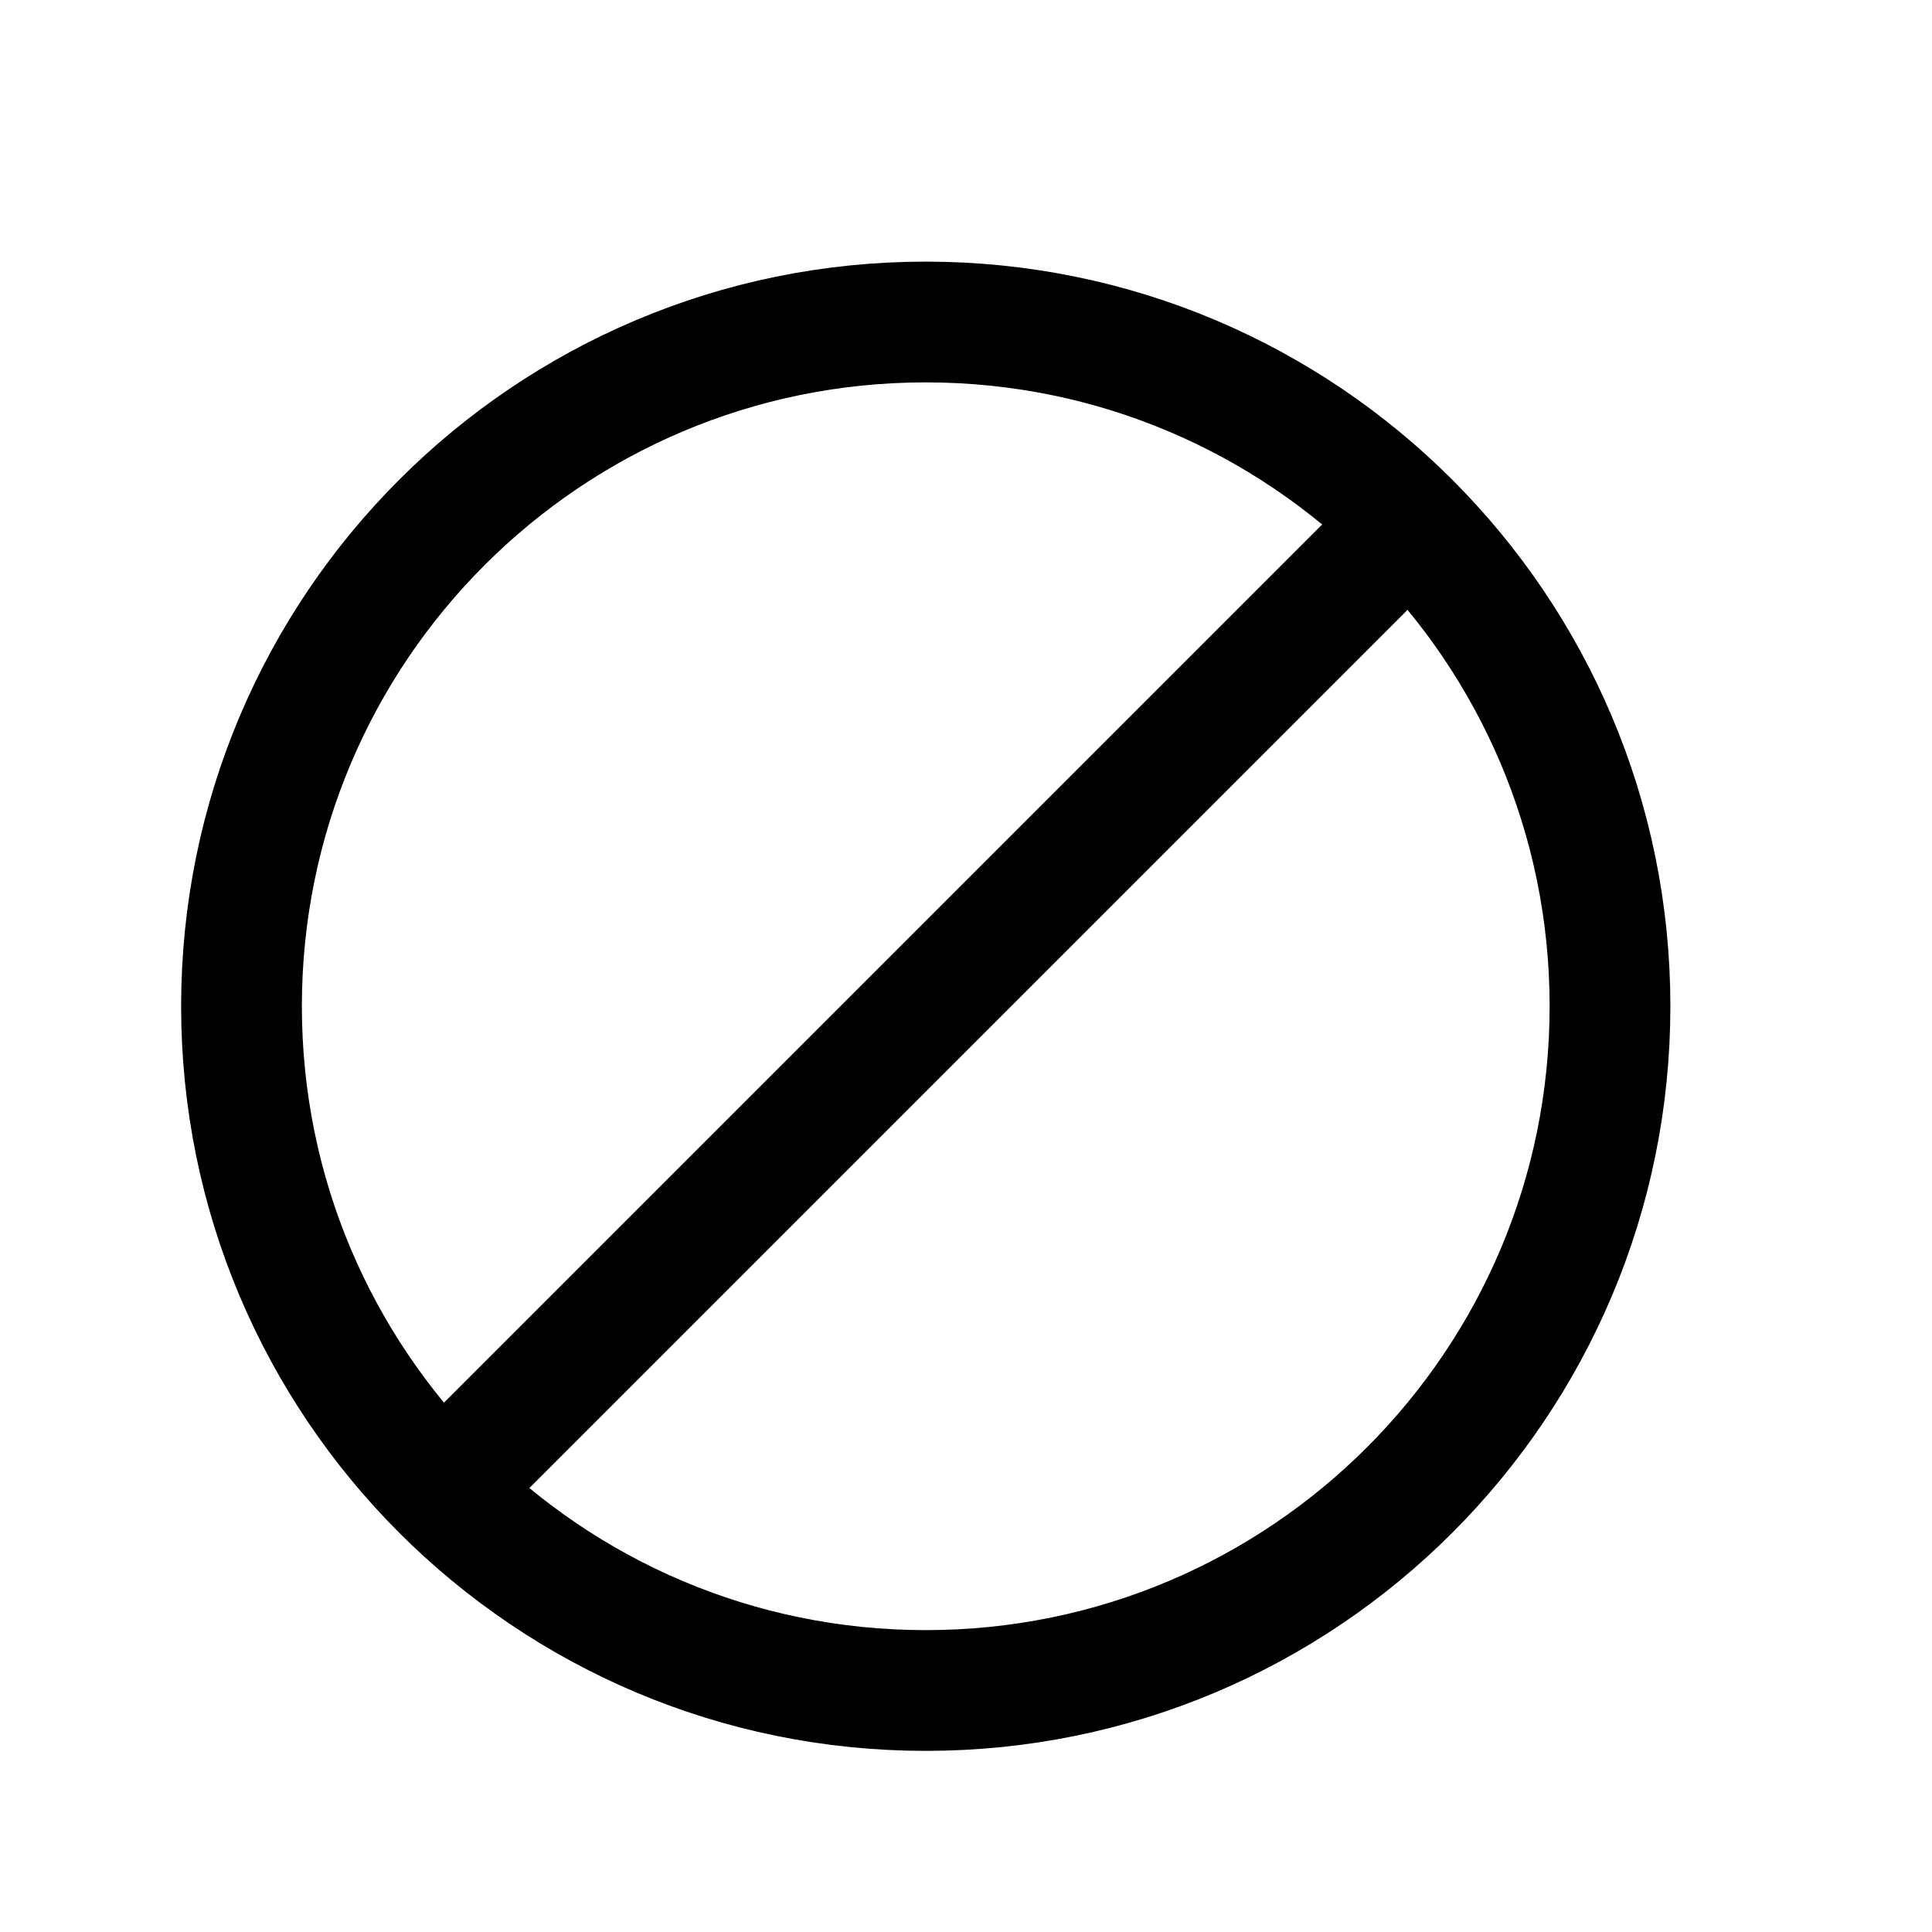
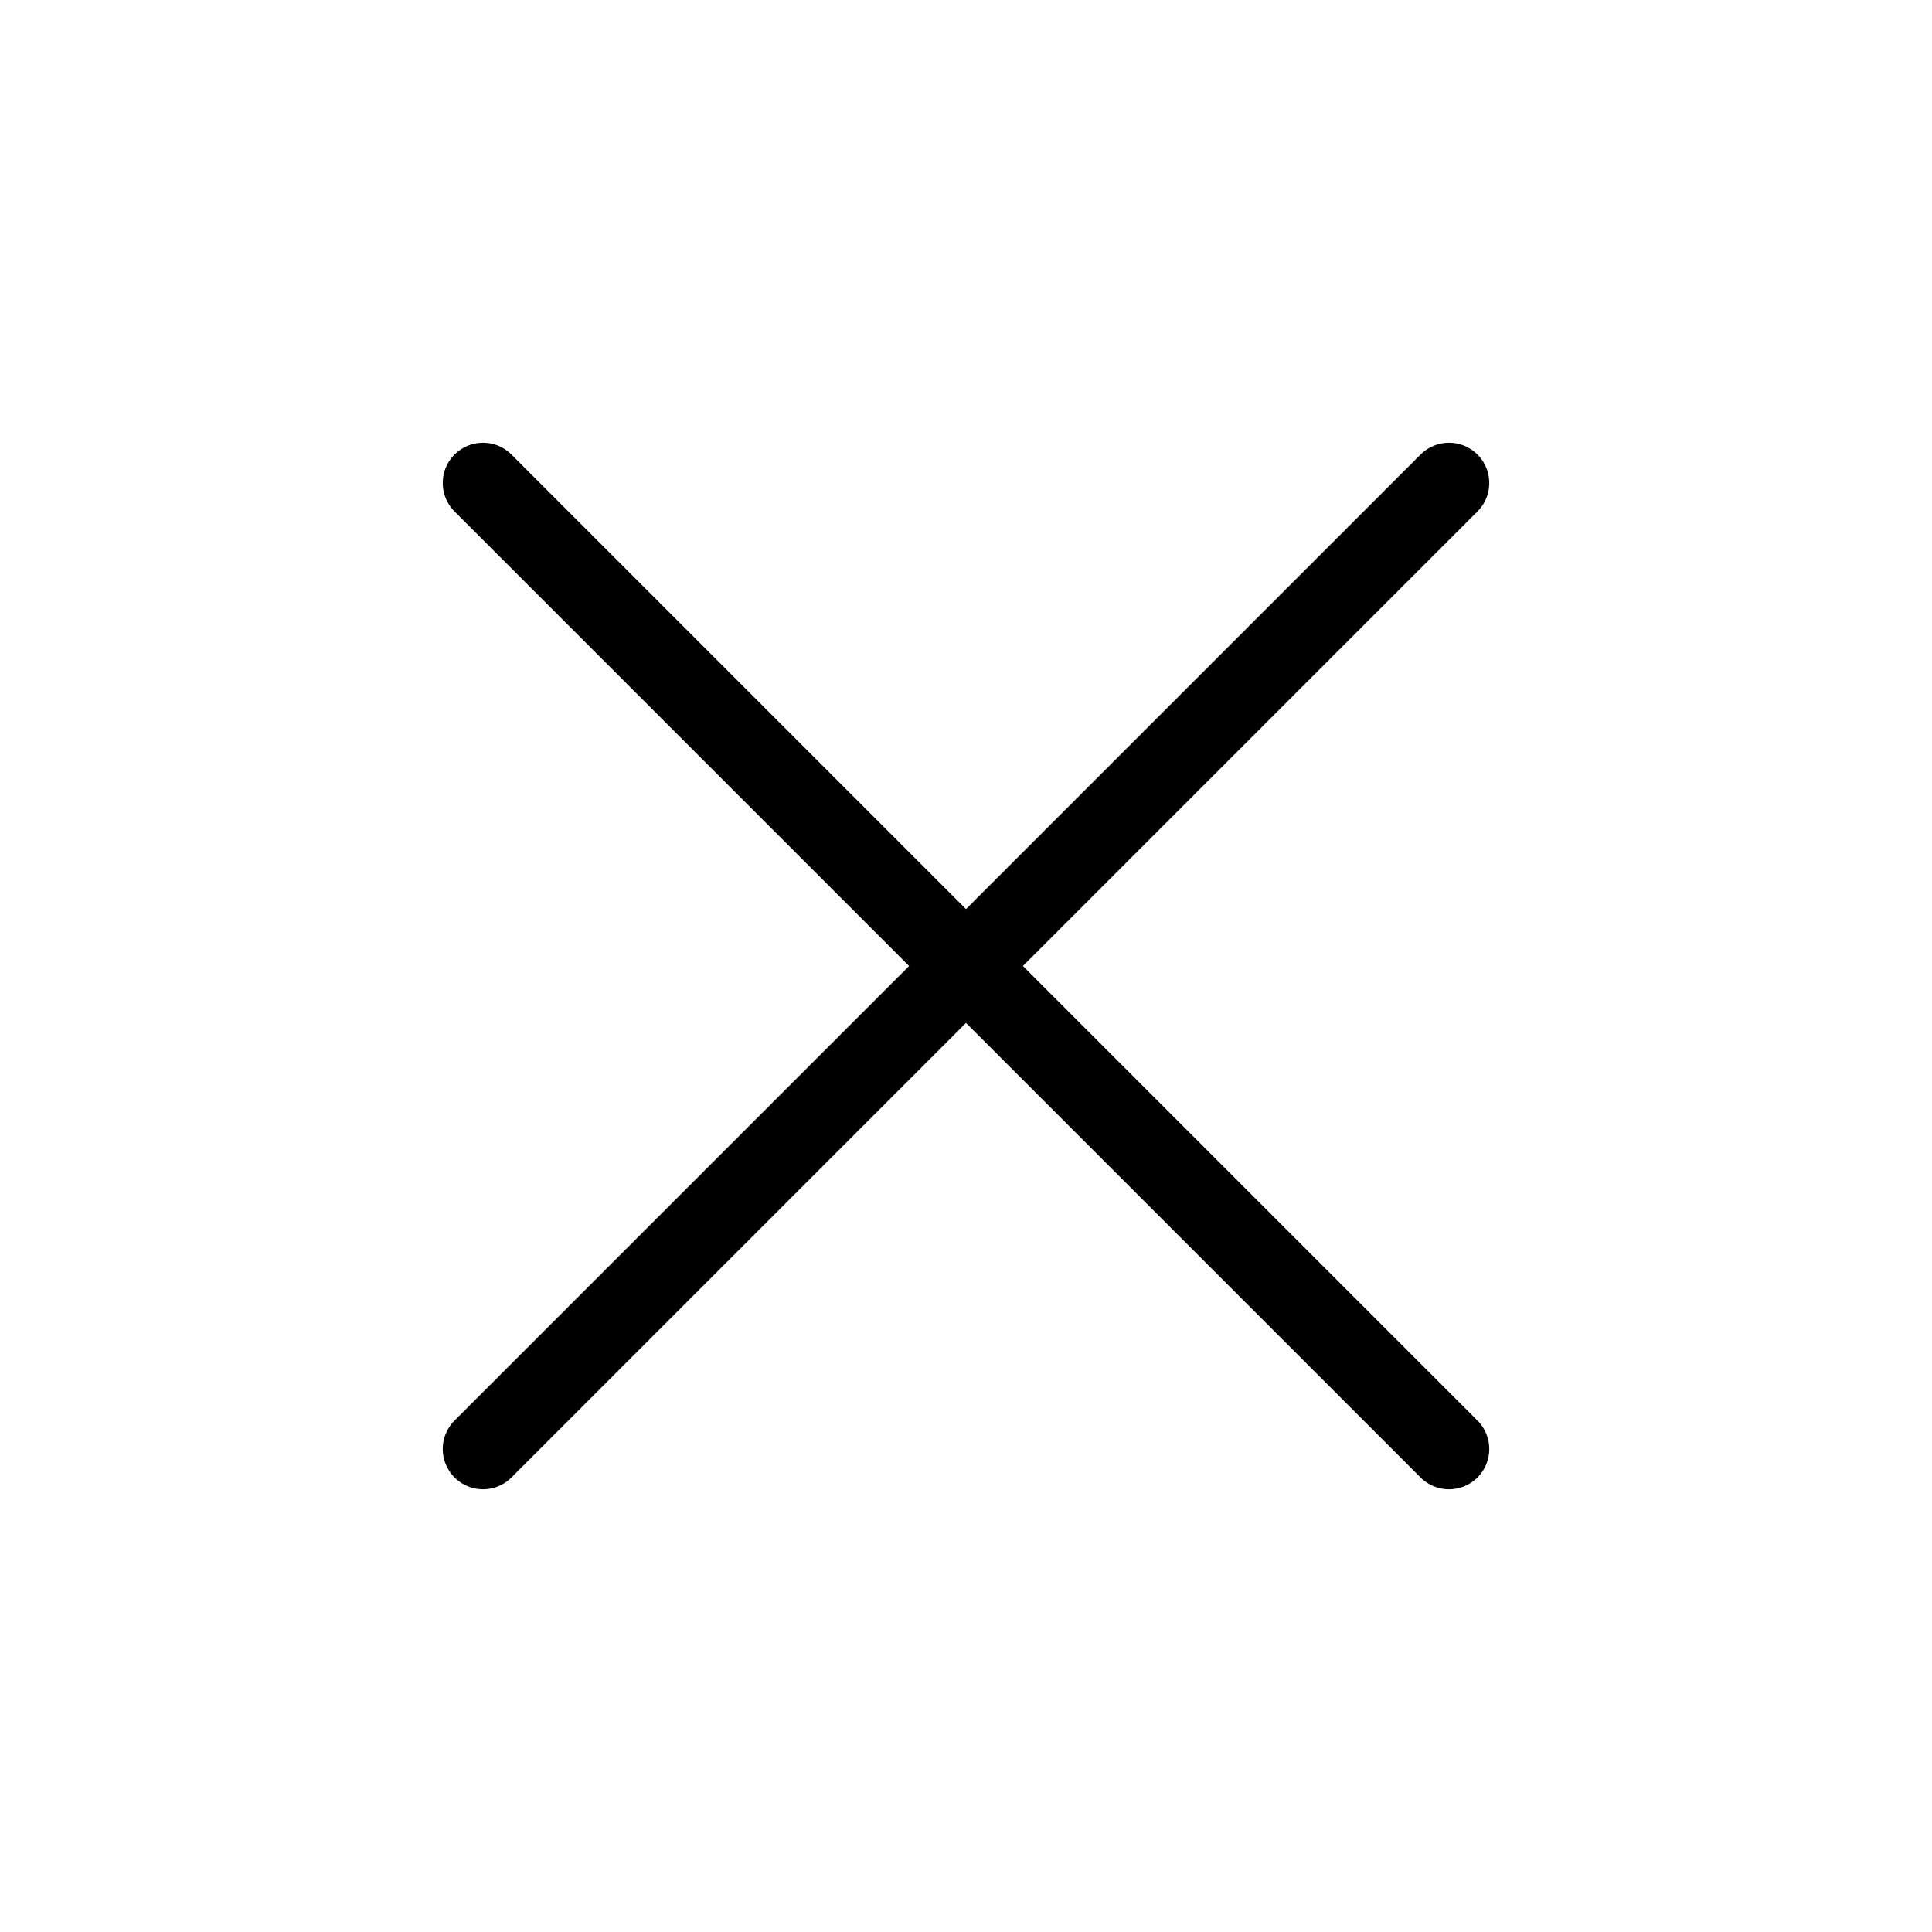
- <svg xmlns="http://www.w3.org/2000/svg" version="1.1" width="24" height="24" viewBox="0 0 24.00 24.00" enable-background="new 0 0 24.00 24.00" xml:space="preserve" id="svg4">
-   <defs id="defs8" />
-   <path style="fill:none;fill-rule:evenodd;stroke:#000000;stroke-width:1.5;stroke-linecap:butt;stroke-linejoin:miter;stroke-opacity:1;stroke-miterlimit:4;stroke-dasharray:none" d="M 18,6 5,19" id="path834" />
-   <circle style="fill:none;fill-opacity:0.5;stroke:#000000;stroke-width:1.5" id="path837" cx="11.5" cy="12.5" r="8.5" />
+ <svg xmlns="http://www.w3.org/2000/svg" width="24" height="24" viewBox="0 0 24 24">
+   <path fill="none" stroke="#000000" stroke-linecap="round" stroke-linejoin="round" stroke-width="1" d="M18 6L6 18m12 0L6 6" />
</svg>
